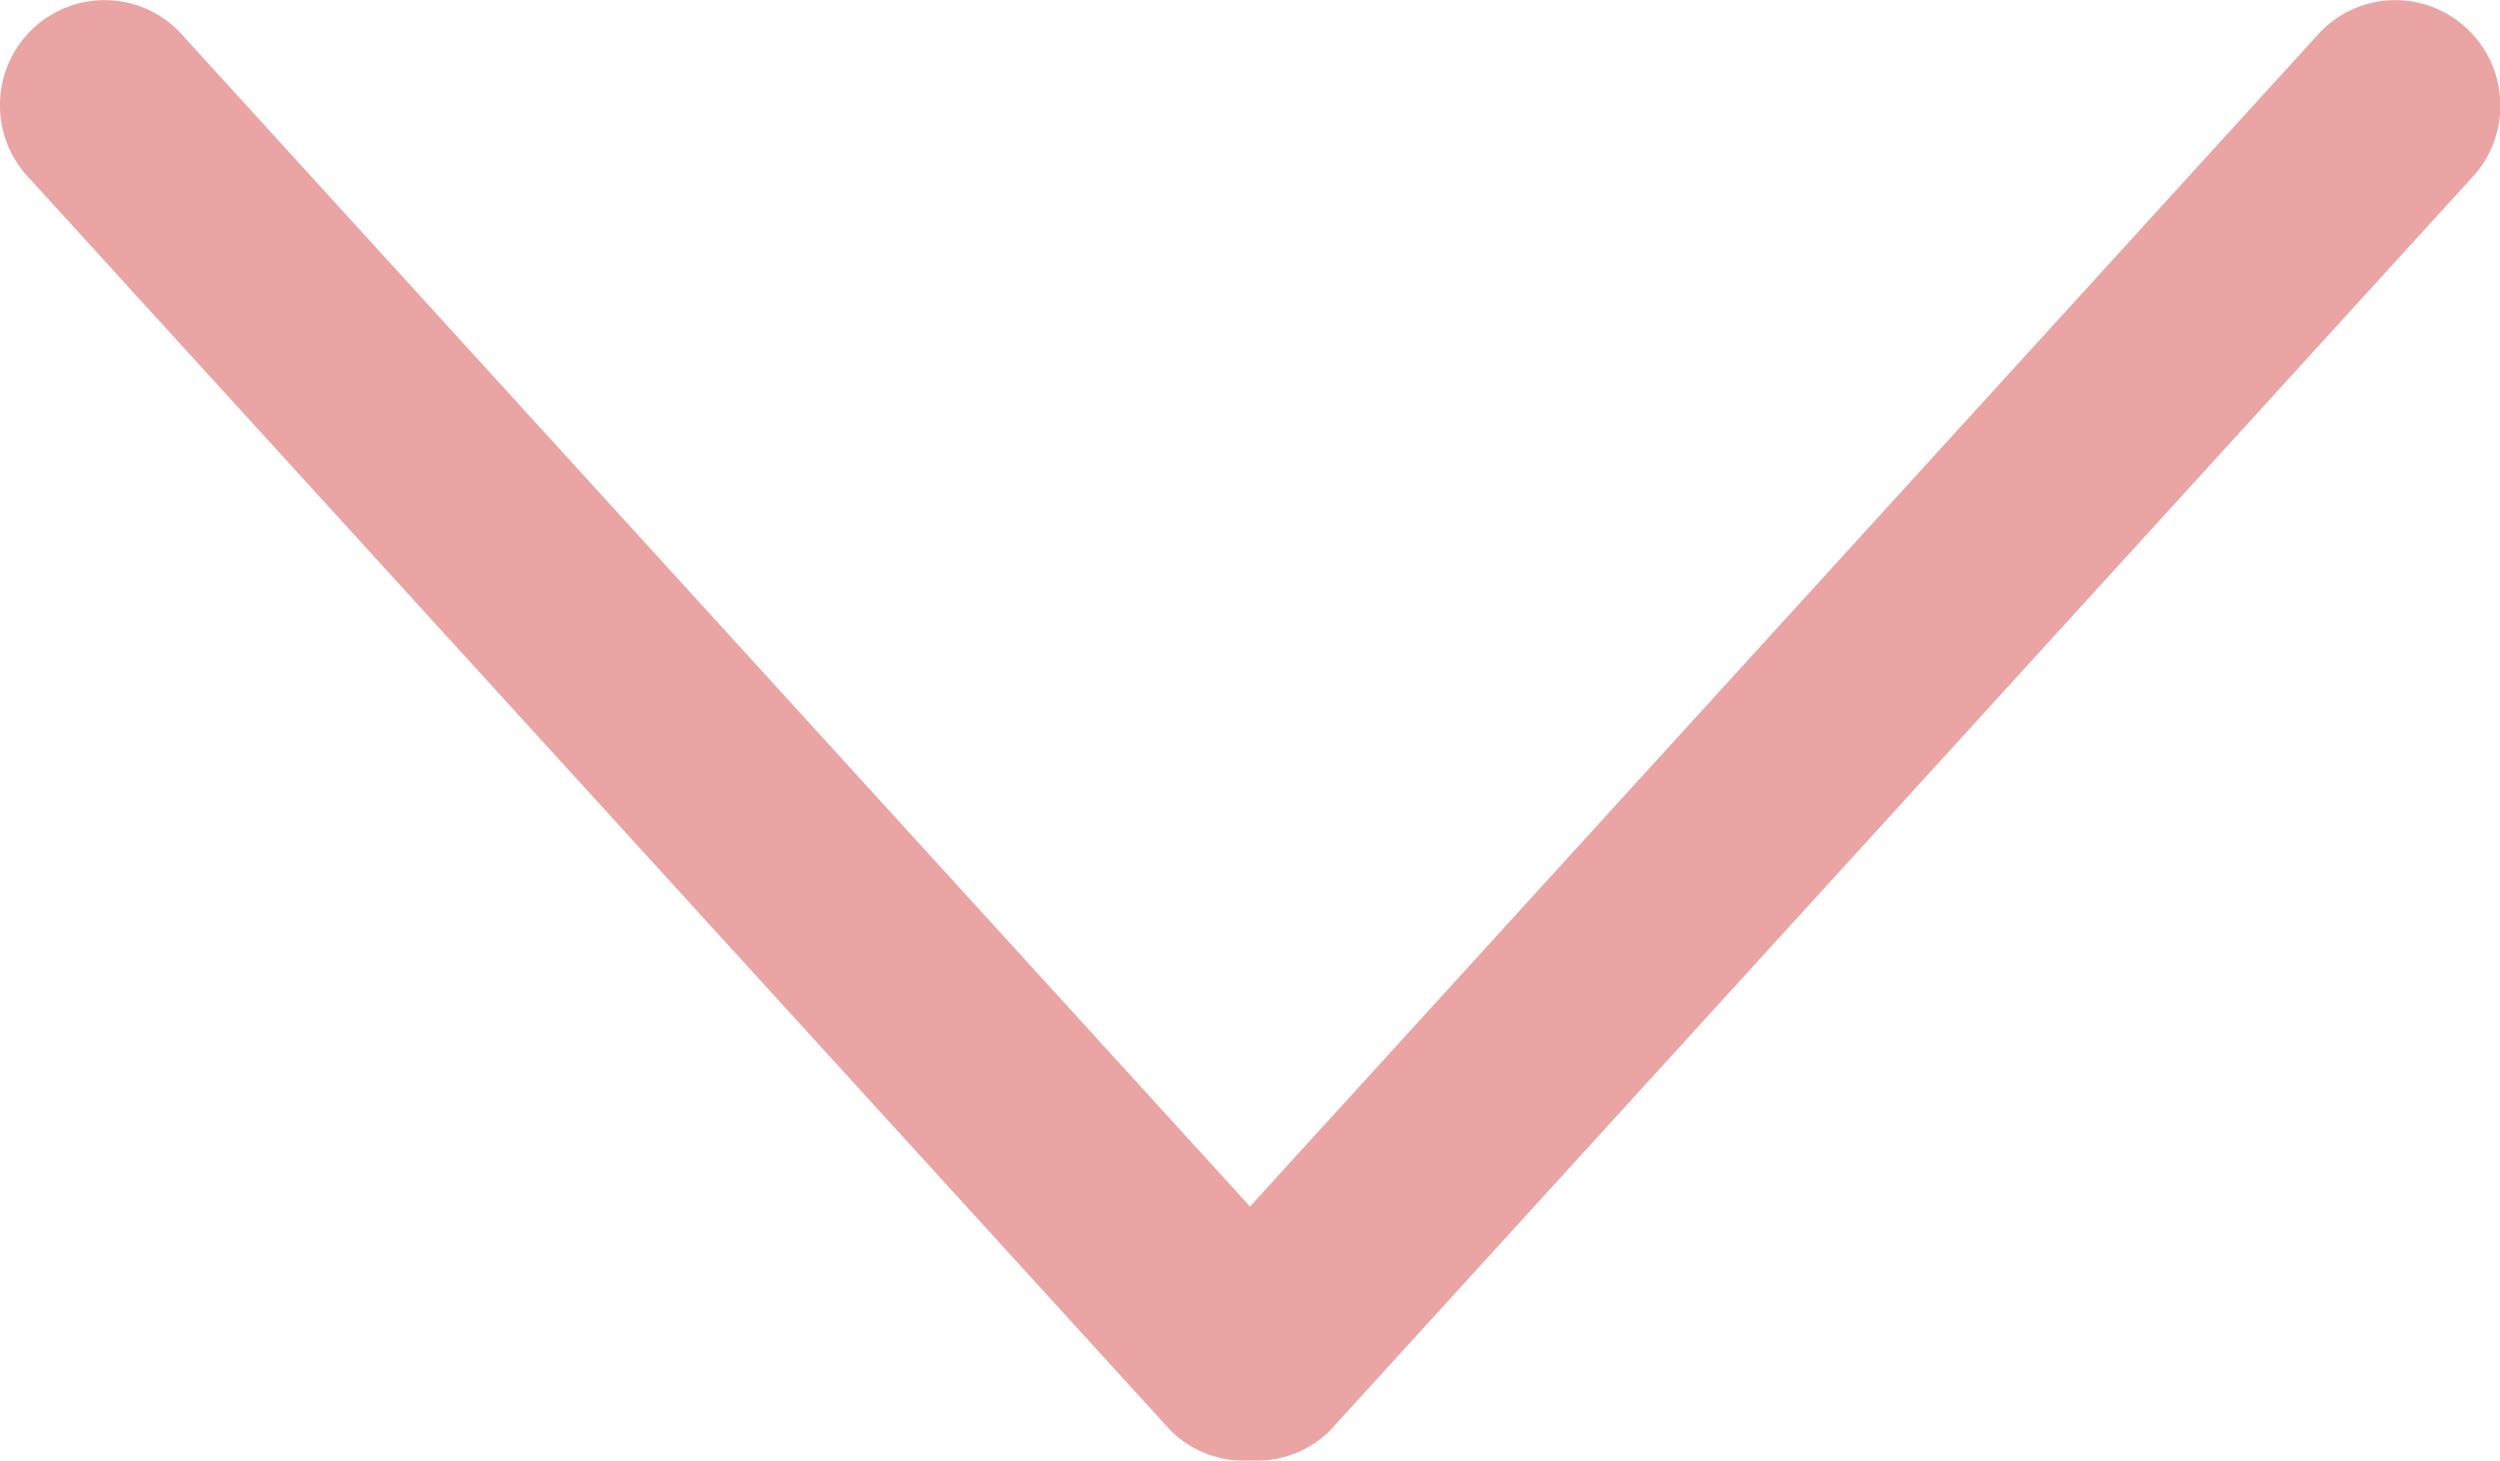
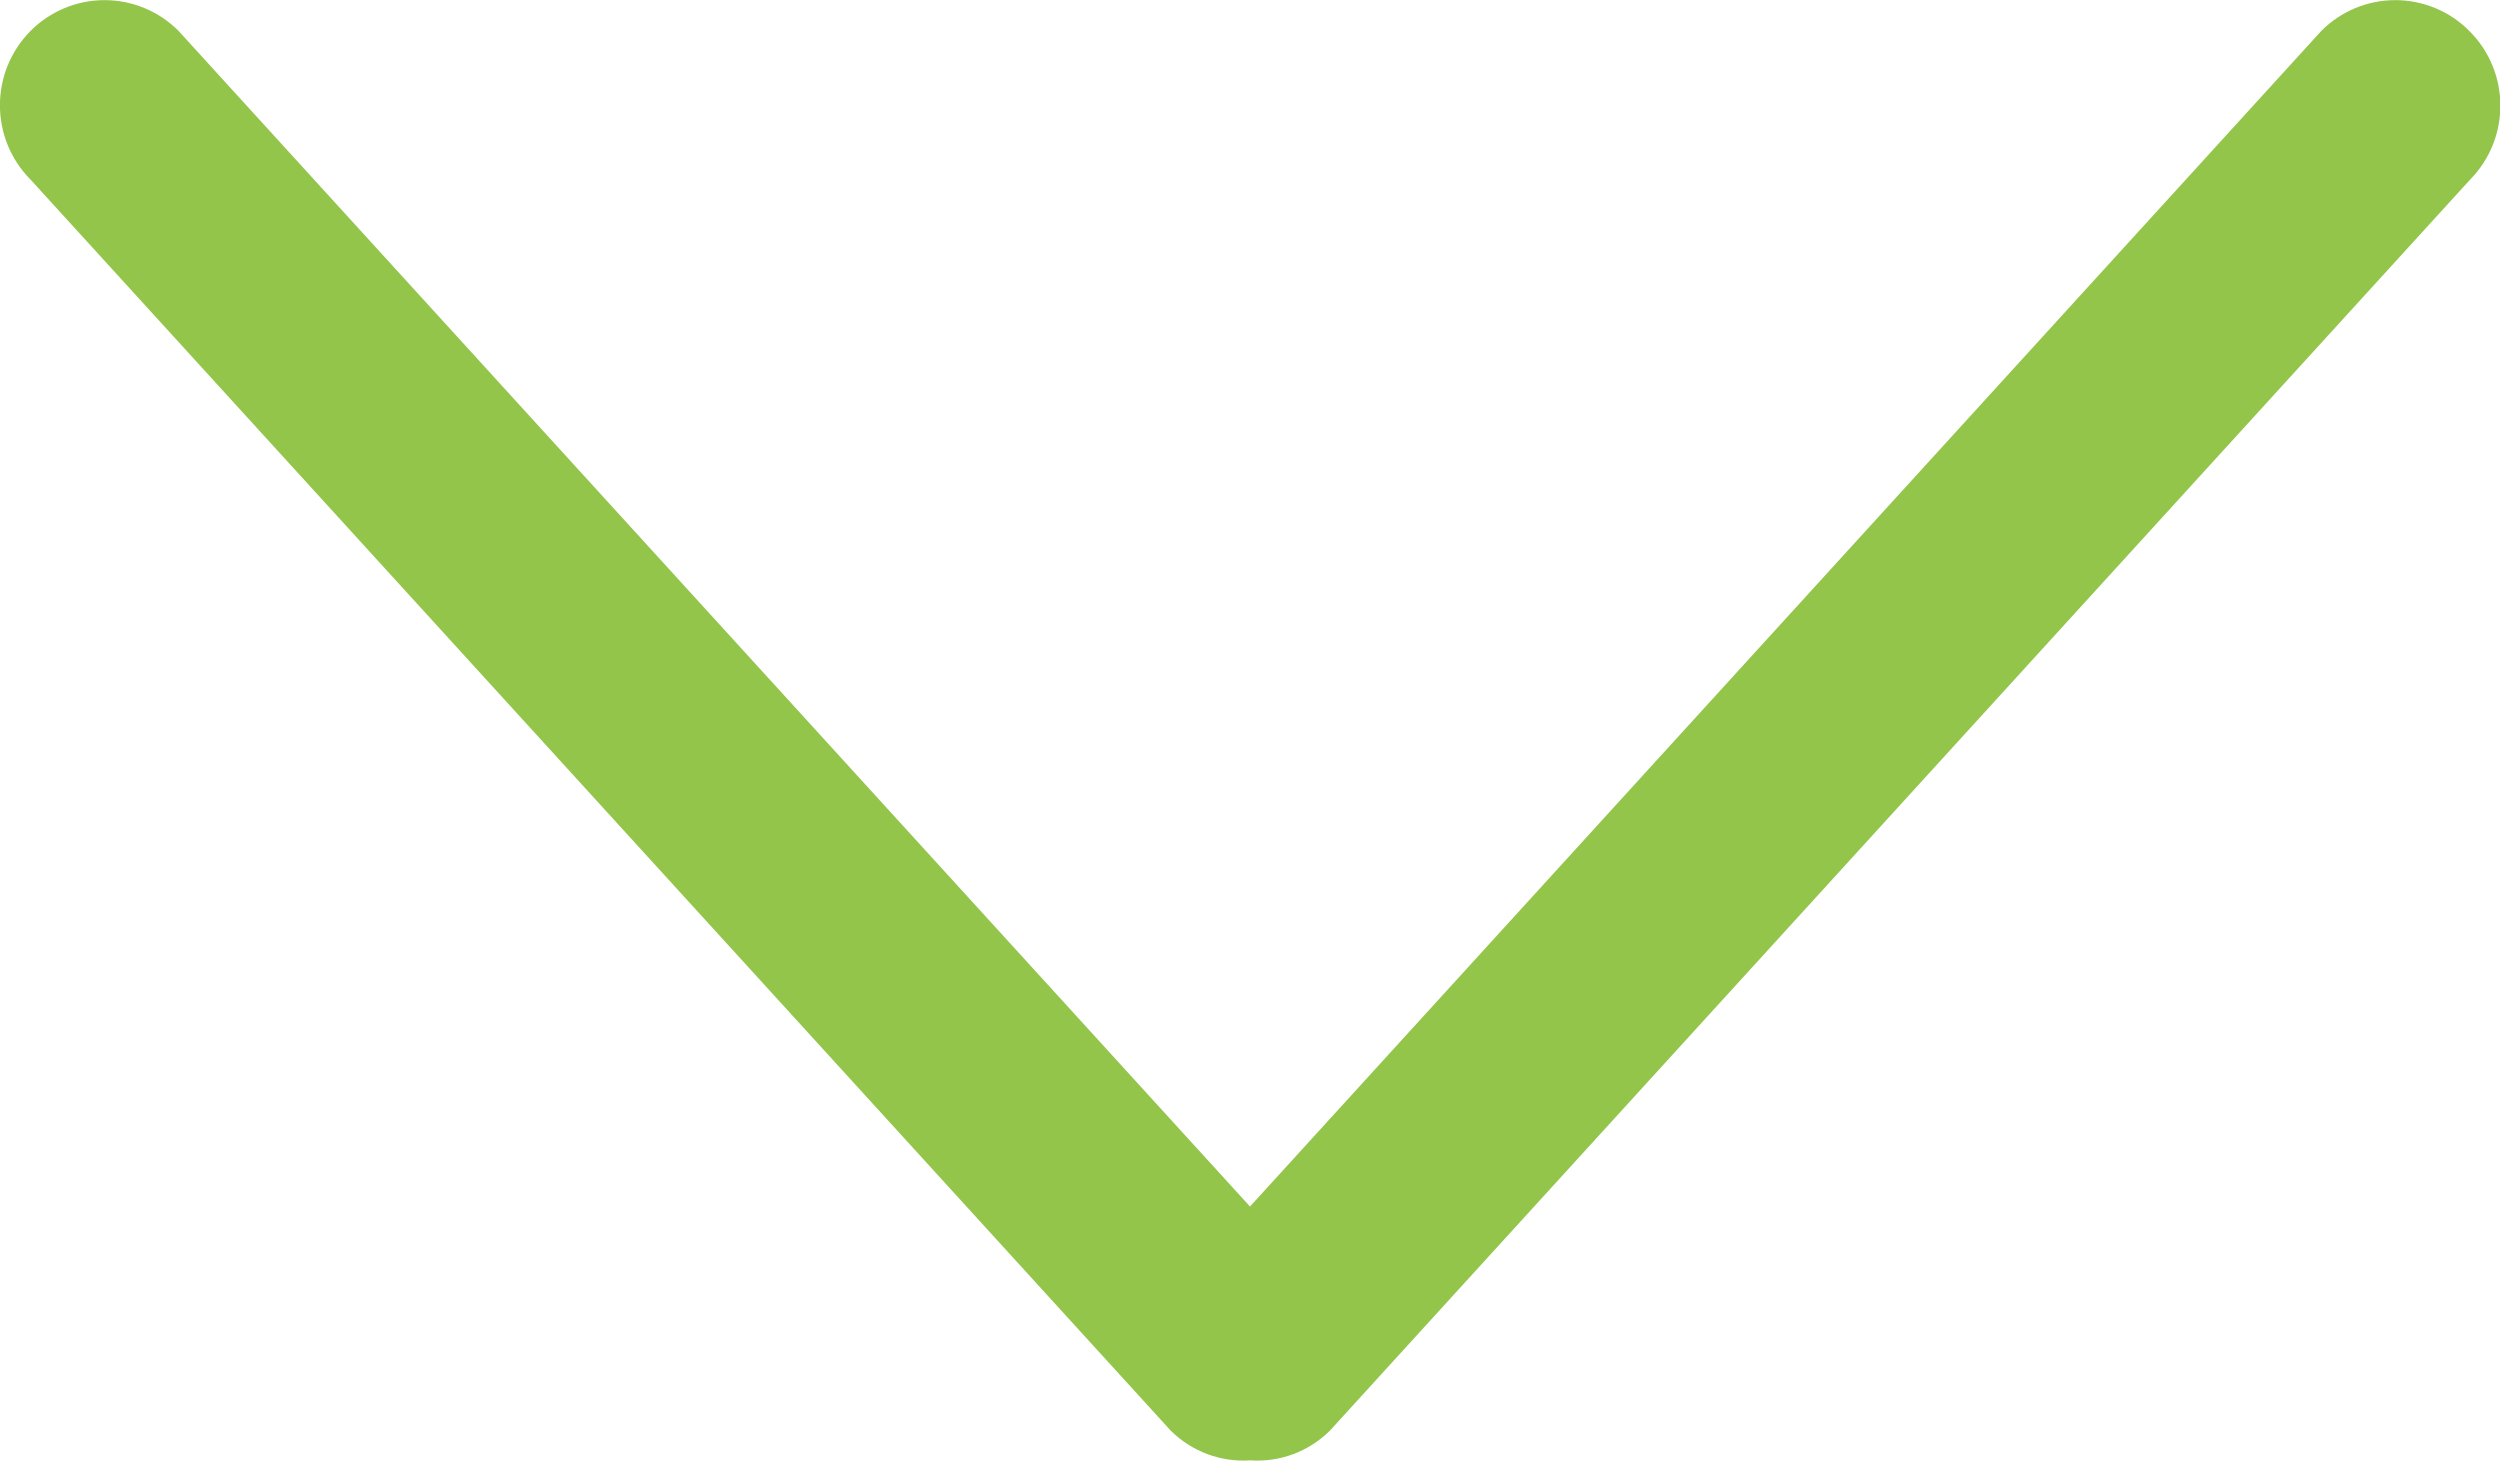
<svg xmlns="http://www.w3.org/2000/svg" width="15.698" height="9.17" viewBox="0 0 15.698 9.17">
  <g id="down-arrow" transform="translate(0 -127.244)">
    <g id="_x31_0_34_" transform="translate(0 127.244)">
      <g id="Group_20" data-name="Group 20">
-         <path id="Path_24" data-name="Path 24" d="M15.505,127.438a.655.655,0,0,0-.929,0l-6.727,7.382-6.728-7.382a.655.655,0,0,0-.929,0,.663.663,0,0,0,0,.934l7.159,7.855a.648.648,0,0,0,.5.187.647.647,0,0,0,.5-.187l7.16-7.856A.662.662,0,0,0,15.505,127.438Z" transform="translate(0 -127.244)" fill="#eaa4a4" />
+         <path id="Path_24" data-name="Path 24" d="M15.505,127.438a.655.655,0,0,0-.929,0l-6.727,7.382-6.728-7.382a.655.655,0,0,0-.929,0,.663.663,0,0,0,0,.934l7.159,7.855a.648.648,0,0,0,.5.187.647.647,0,0,0,.5-.187l7.16-7.856A.662.662,0,0,0,15.505,127.438Z" transform="translate(0 -127.244)" fill="#93c54b" />
      </g>
    </g>
  </g>
</svg>
